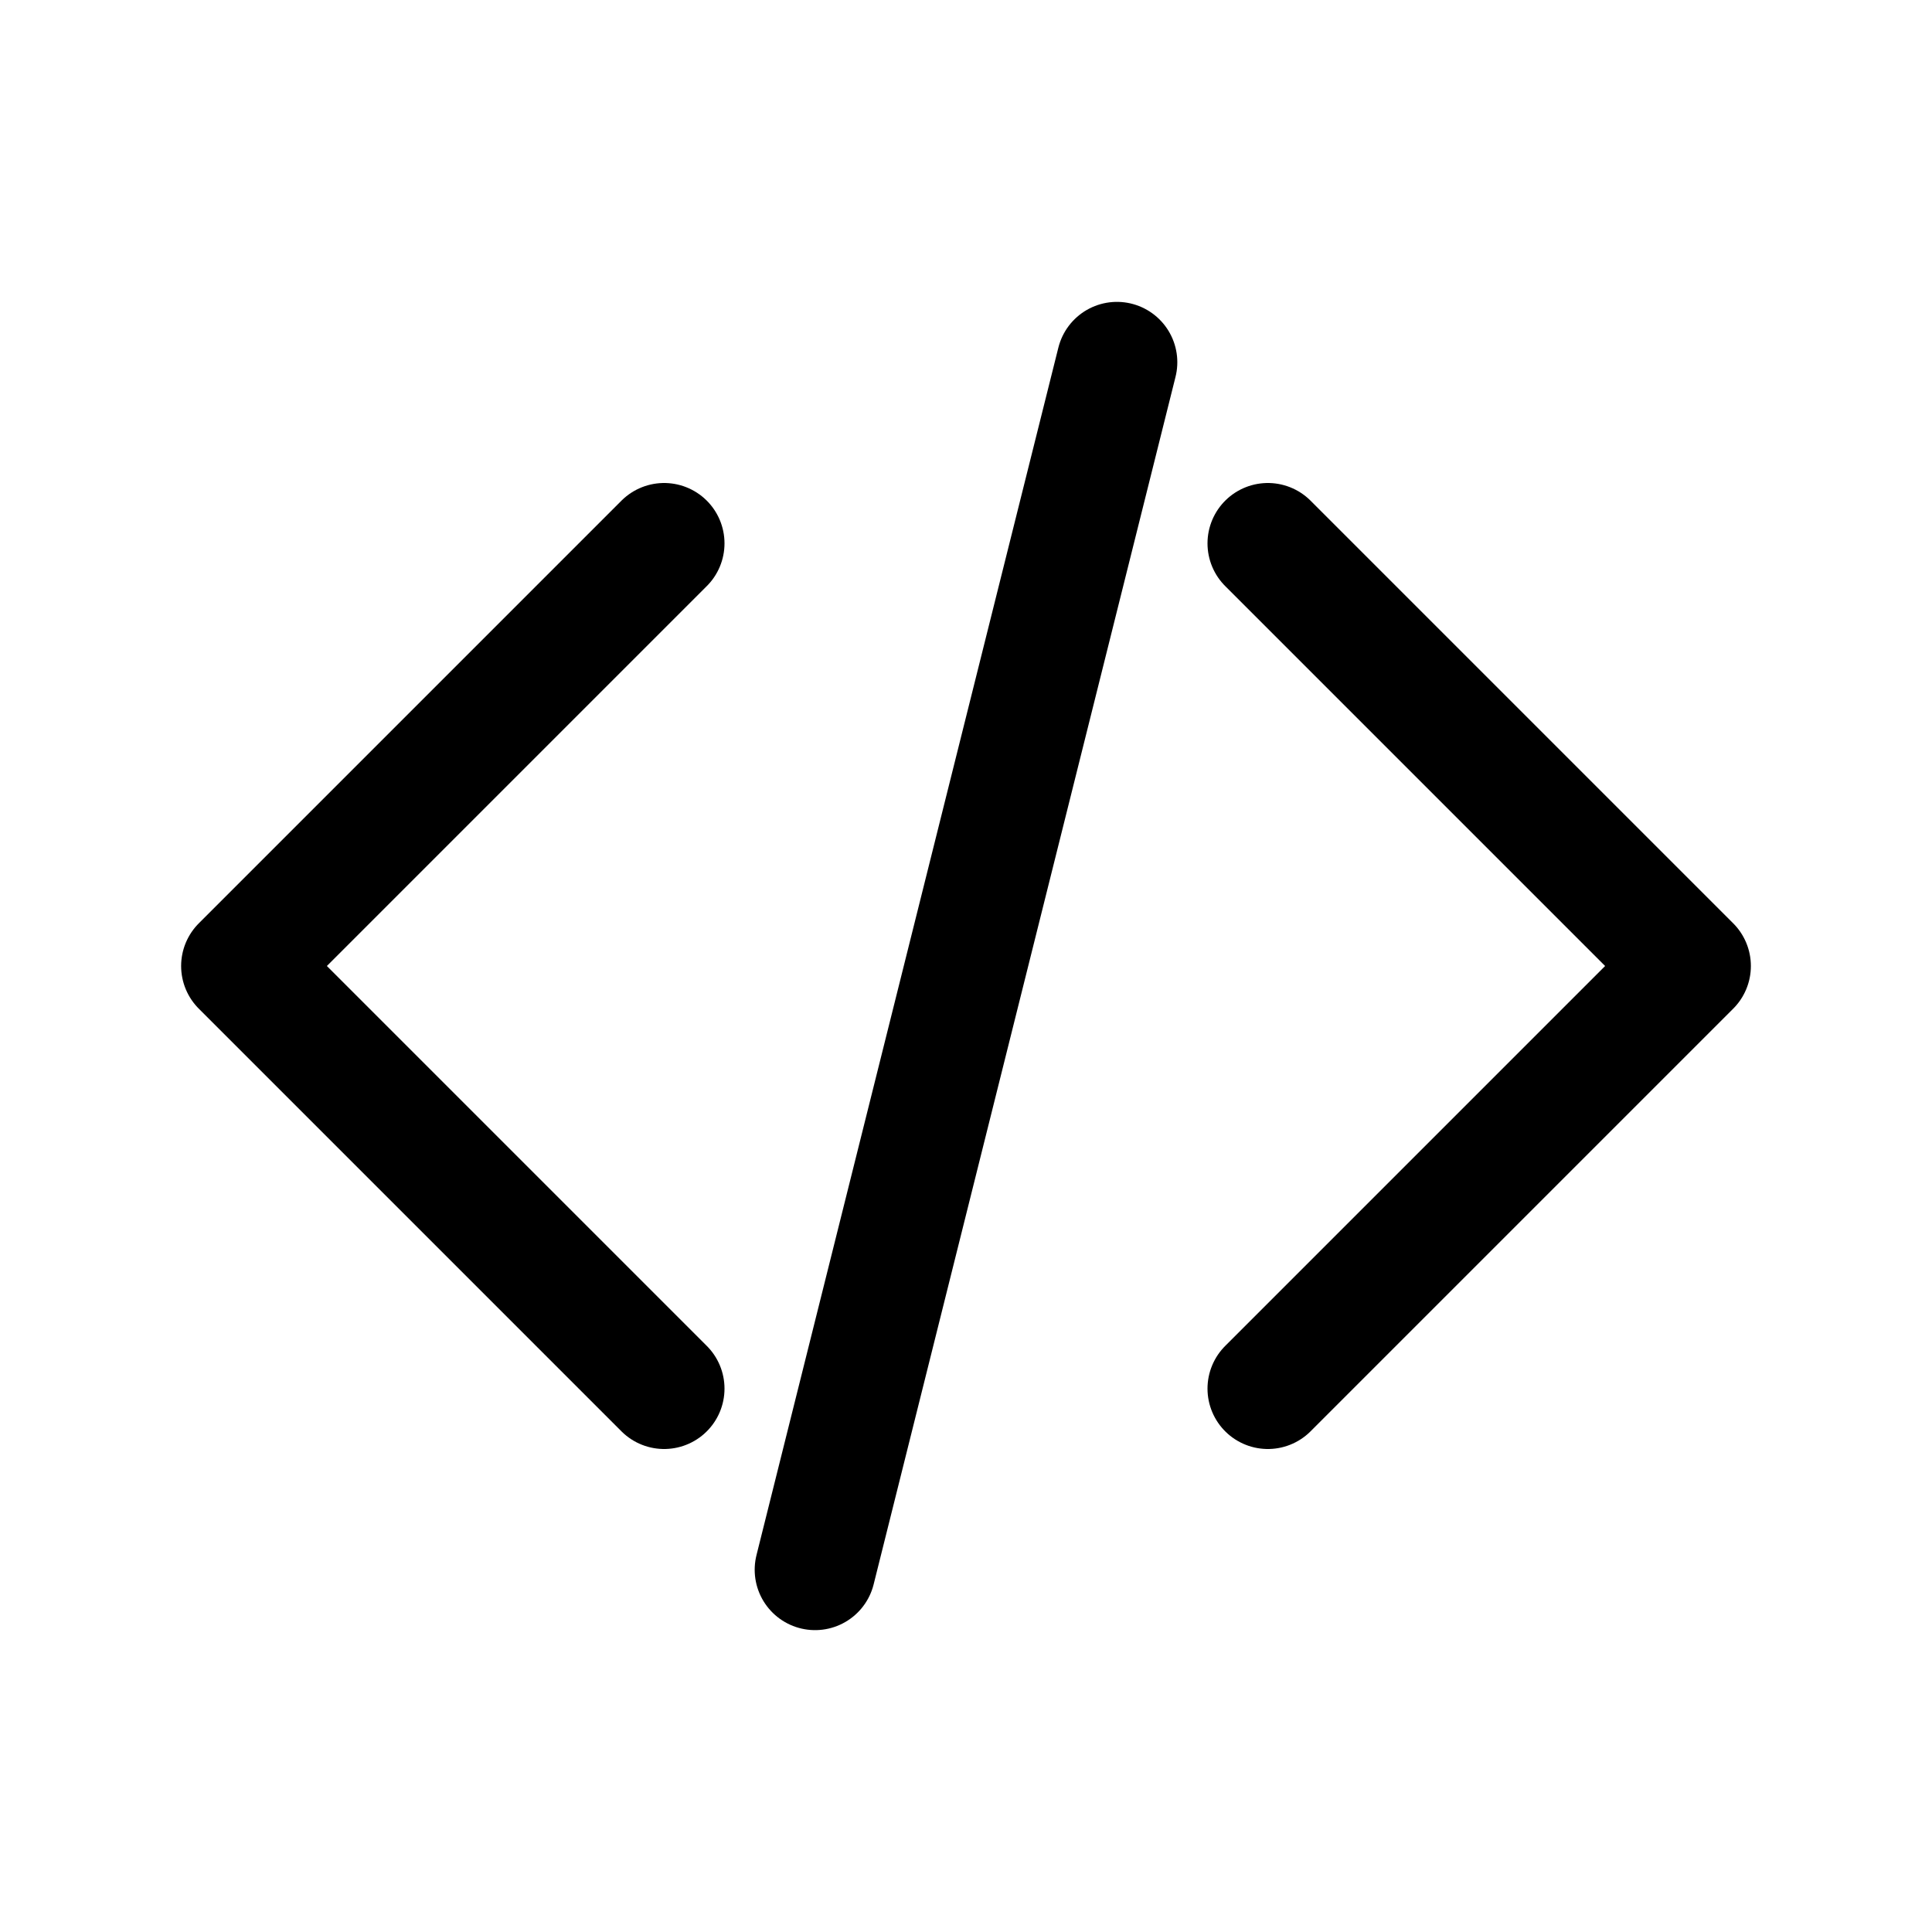
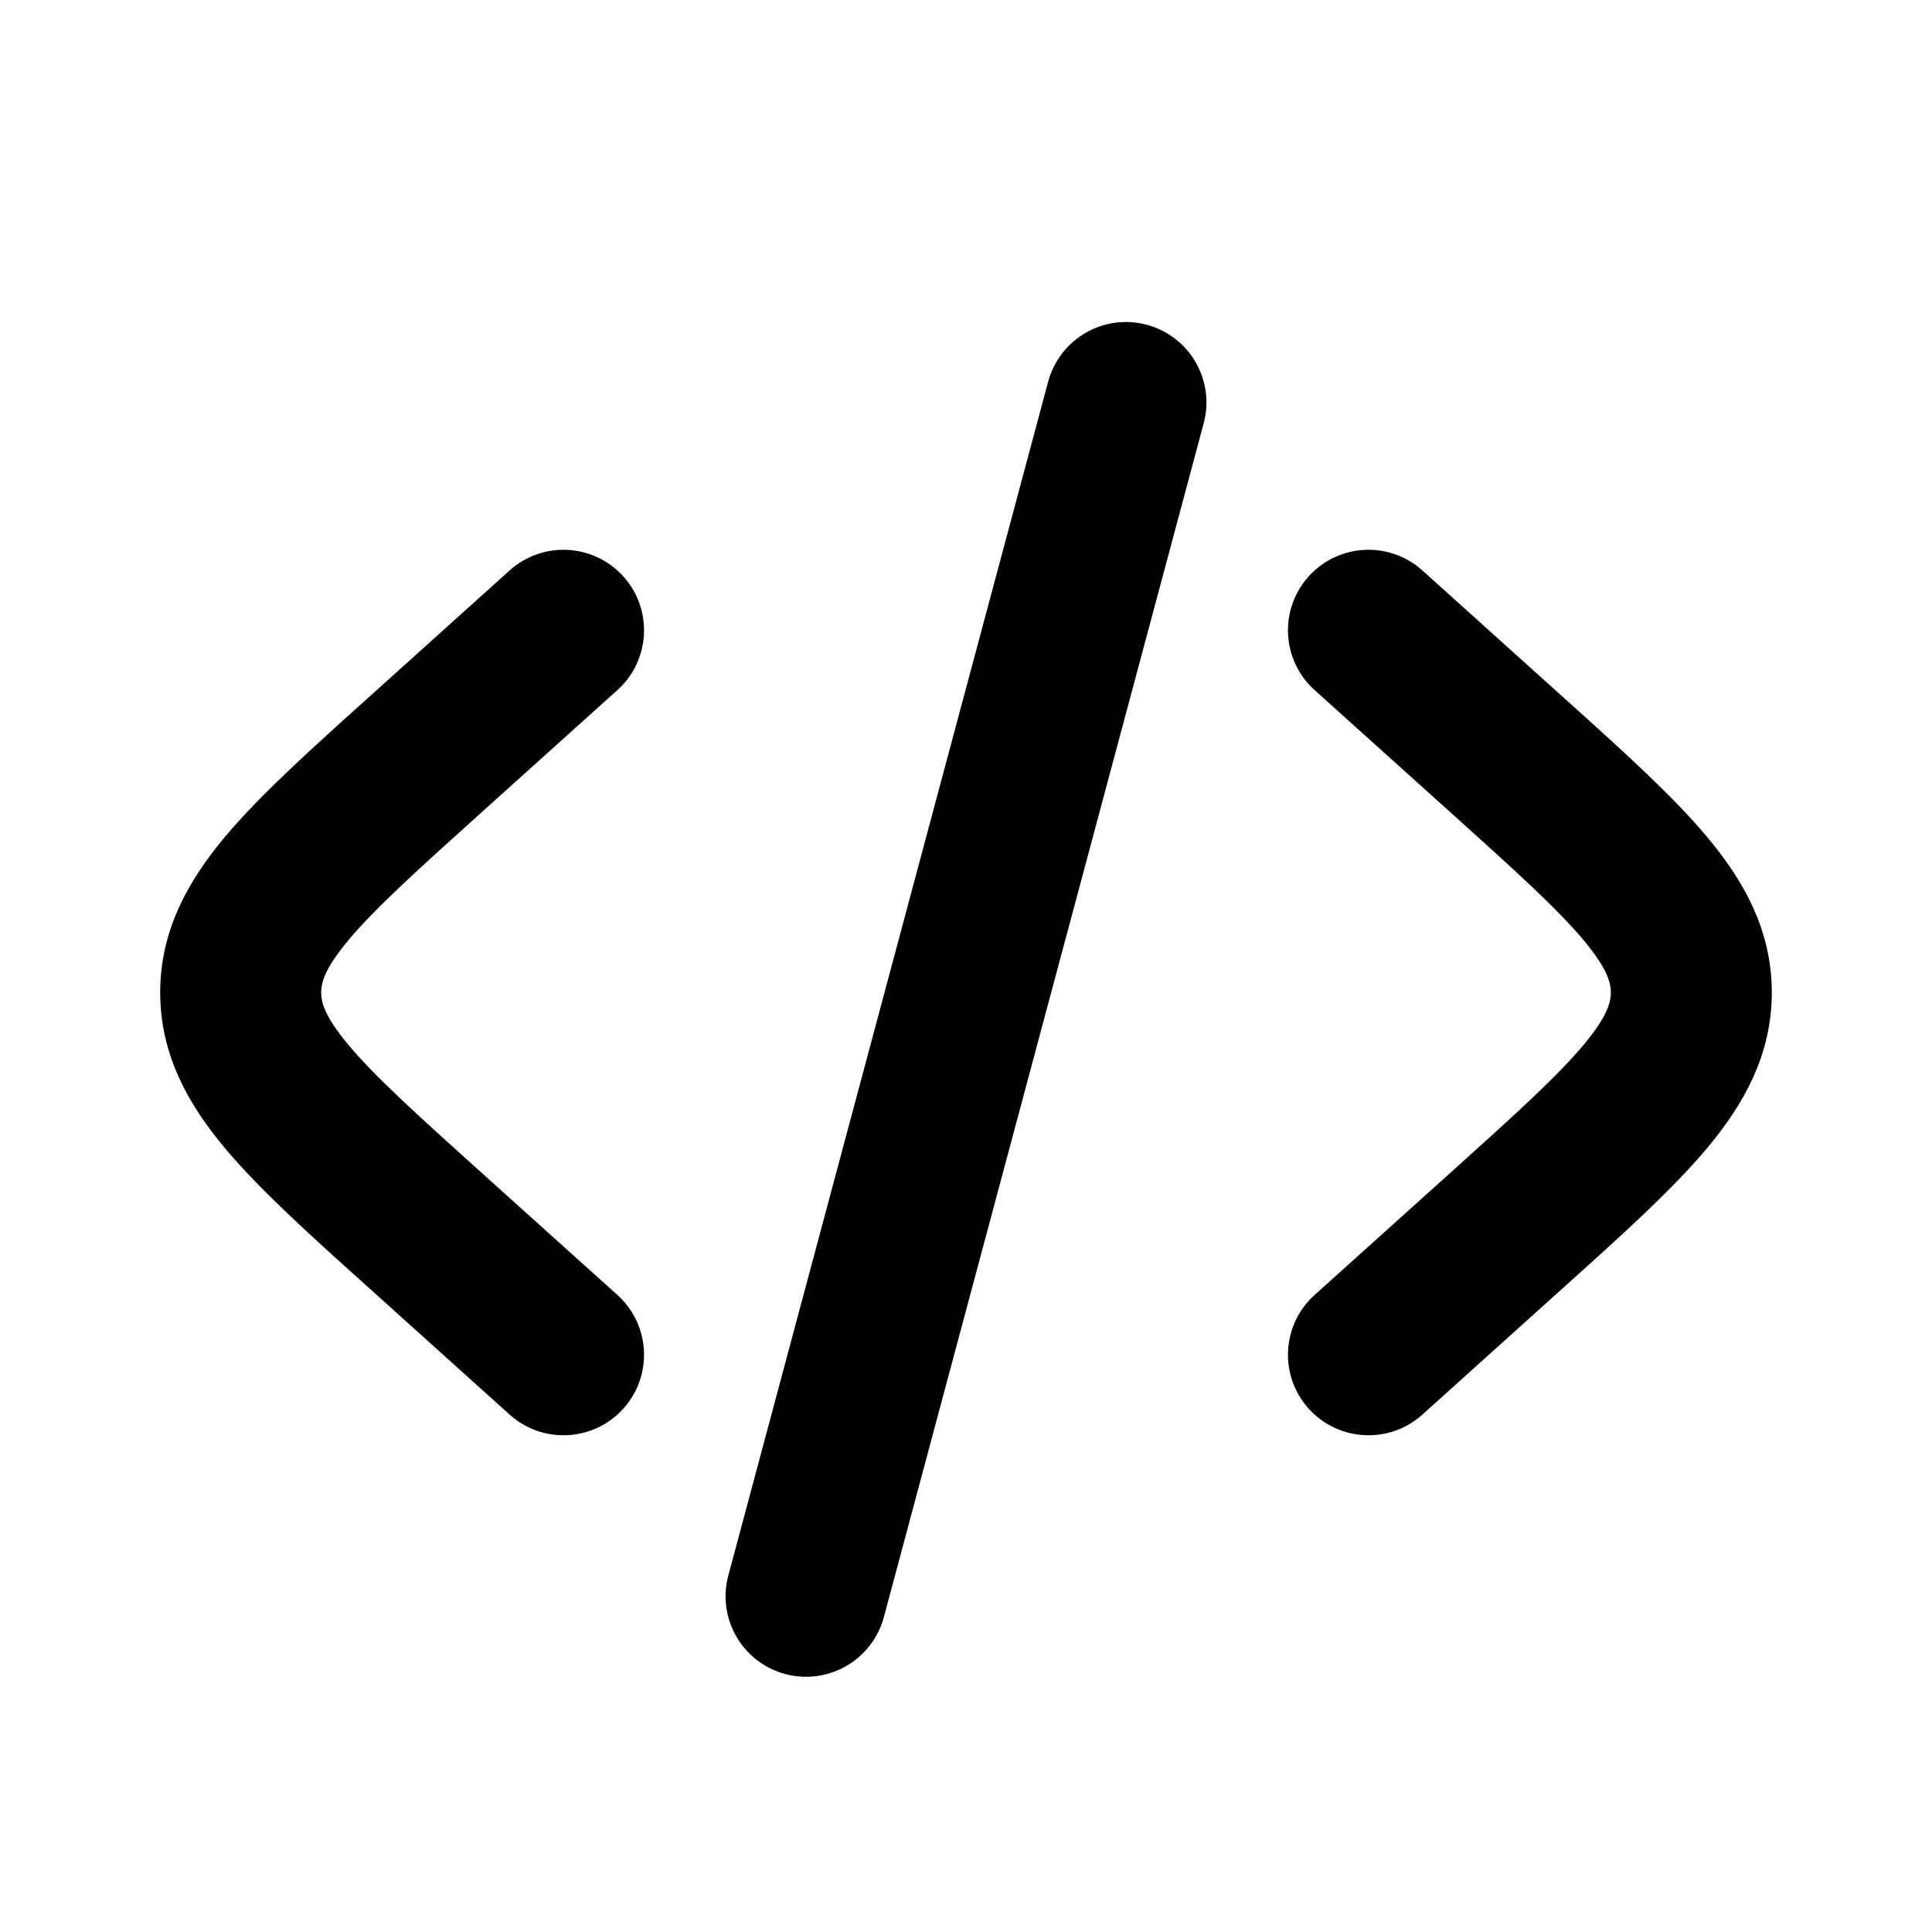
- <svg xmlns="http://www.w3.org/2000/svg" width="32" height="32" viewBox="0 0 32 32" fill="none">
-   <path d="M11 9L4 16L11 23M21 9L28 16L21 23M18.5 6L13.5 26" stroke="currentColor" stroke-width="2" stroke-linecap="round" stroke-linejoin="round" />
+ <svg xmlns="http://www.w3.org/2000/svg" width="32" height="32" viewBox="0 0 24 24" fill="none" stroke="currentColor" stroke-width="0.5" stroke-linejoin="round">
+   <path d="M14.181 4.276C14.581 4.383 14.819 4.794 14.711 5.194L10.738 20.024C10.63 20.424 10.219 20.661 9.819 20.554C9.419 20.447 9.182 20.036 9.289 19.636L13.262 4.806C13.37 4.406 13.781 4.168 14.181 4.276Z" fill="currentColor" />
+   <path d="M16.442 7.328C16.72 7.02 17.194 6.995 17.502 7.272L19.239 8.836C19.976 9.498 20.586 10.048 21.006 10.547C21.447 11.071 21.76 11.634 21.76 12.329C21.76 13.025 21.447 13.588 21.006 14.112C20.586 14.611 19.976 15.161 19.239 15.823L17.502 17.387C17.194 17.664 16.72 17.639 16.442 17.331C16.165 17.023 16.19 16.549 16.498 16.272L18.195 14.745C18.983 14.036 19.514 13.556 19.858 13.147C20.188 12.754 20.26 12.525 20.26 12.329C20.26 12.134 20.188 11.905 19.858 11.512C19.514 11.103 18.983 10.623 18.195 9.914L16.498 8.387C16.19 8.11 16.165 7.636 16.442 7.328Z" fill="currentColor" />
+   <path d="M7.502 8.387C7.81 8.11 7.835 7.636 7.558 7.328C7.28 7.02 6.806 6.995 6.498 7.272L4.761 8.836C4.024 9.498 3.414 10.048 2.994 10.547C2.553 11.071 2.24 11.634 2.24 12.329C2.24 13.025 2.553 13.588 2.994 14.112C3.414 14.611 4.024 15.161 4.761 15.823L6.498 17.387C6.806 17.664 7.28 17.639 7.558 17.331C7.835 17.023 7.81 16.549 7.502 16.272L5.805 14.745C5.017 14.036 4.486 13.556 4.142 13.147C3.812 12.754 3.74 12.525 3.74 12.329C3.74 12.134 3.812 11.905 4.142 11.512C4.486 11.103 5.017 10.623 5.805 9.914L7.502 8.387Z" fill="currentColor" />
</svg>
